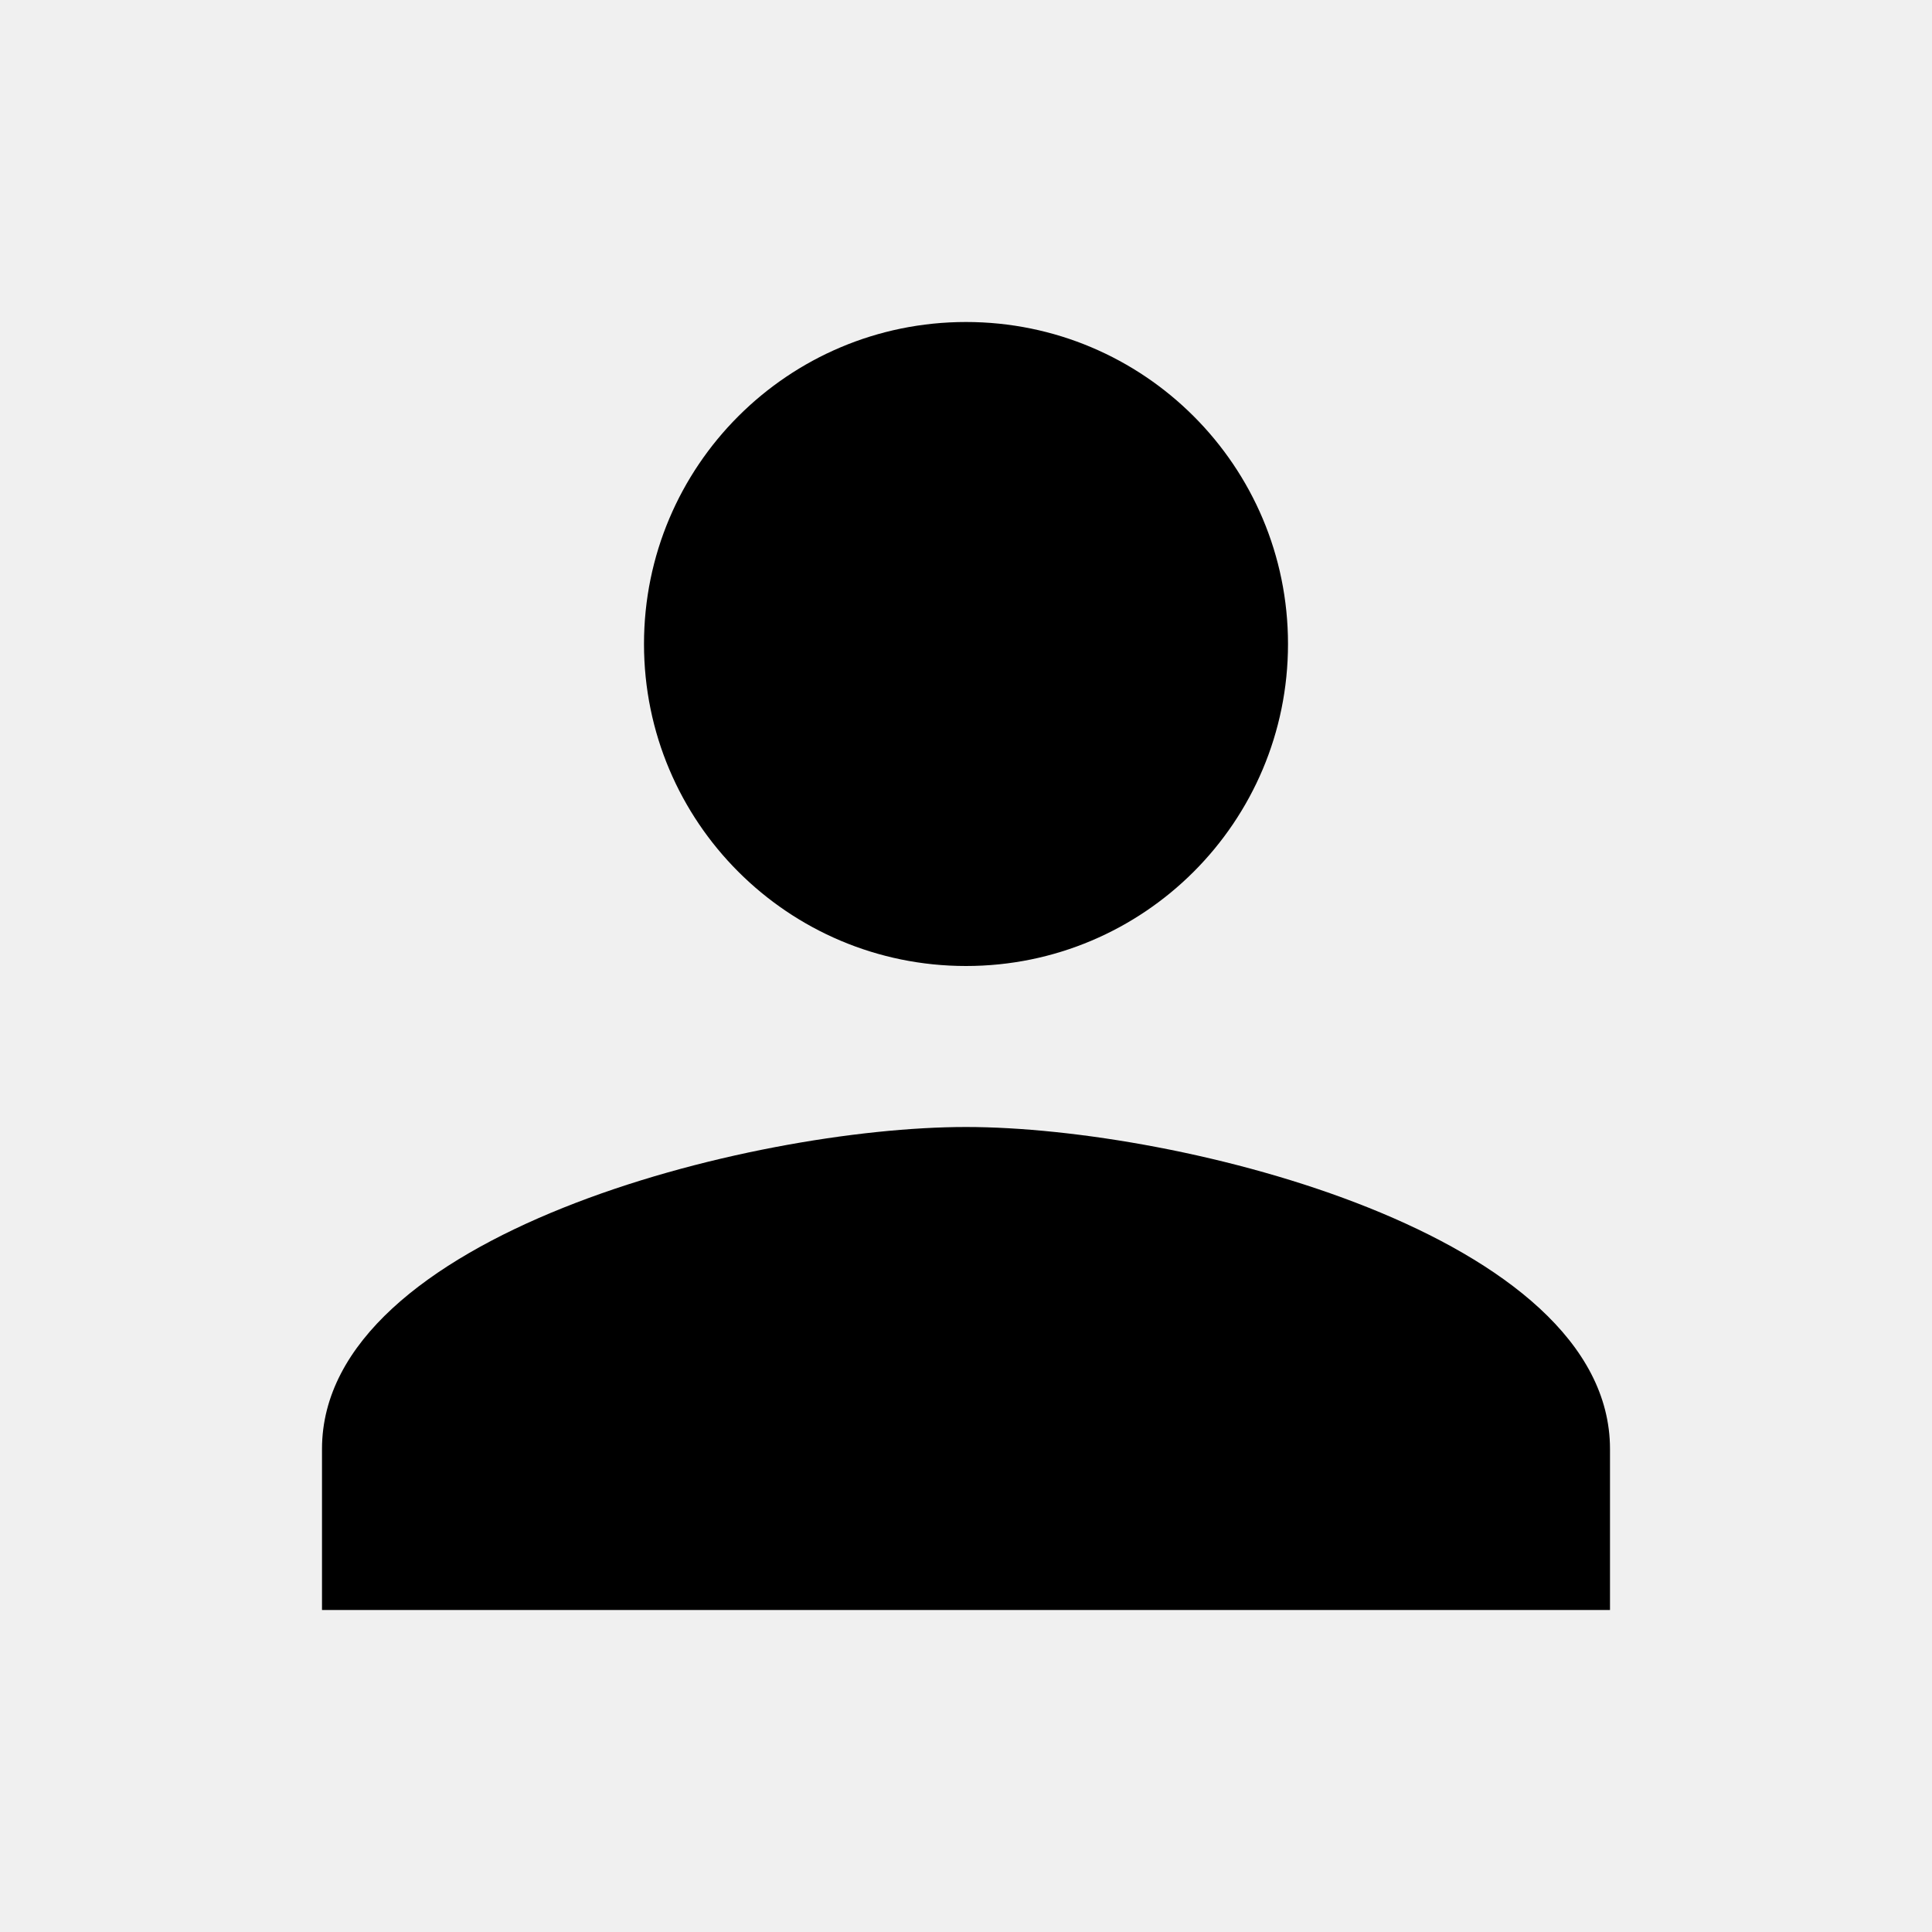
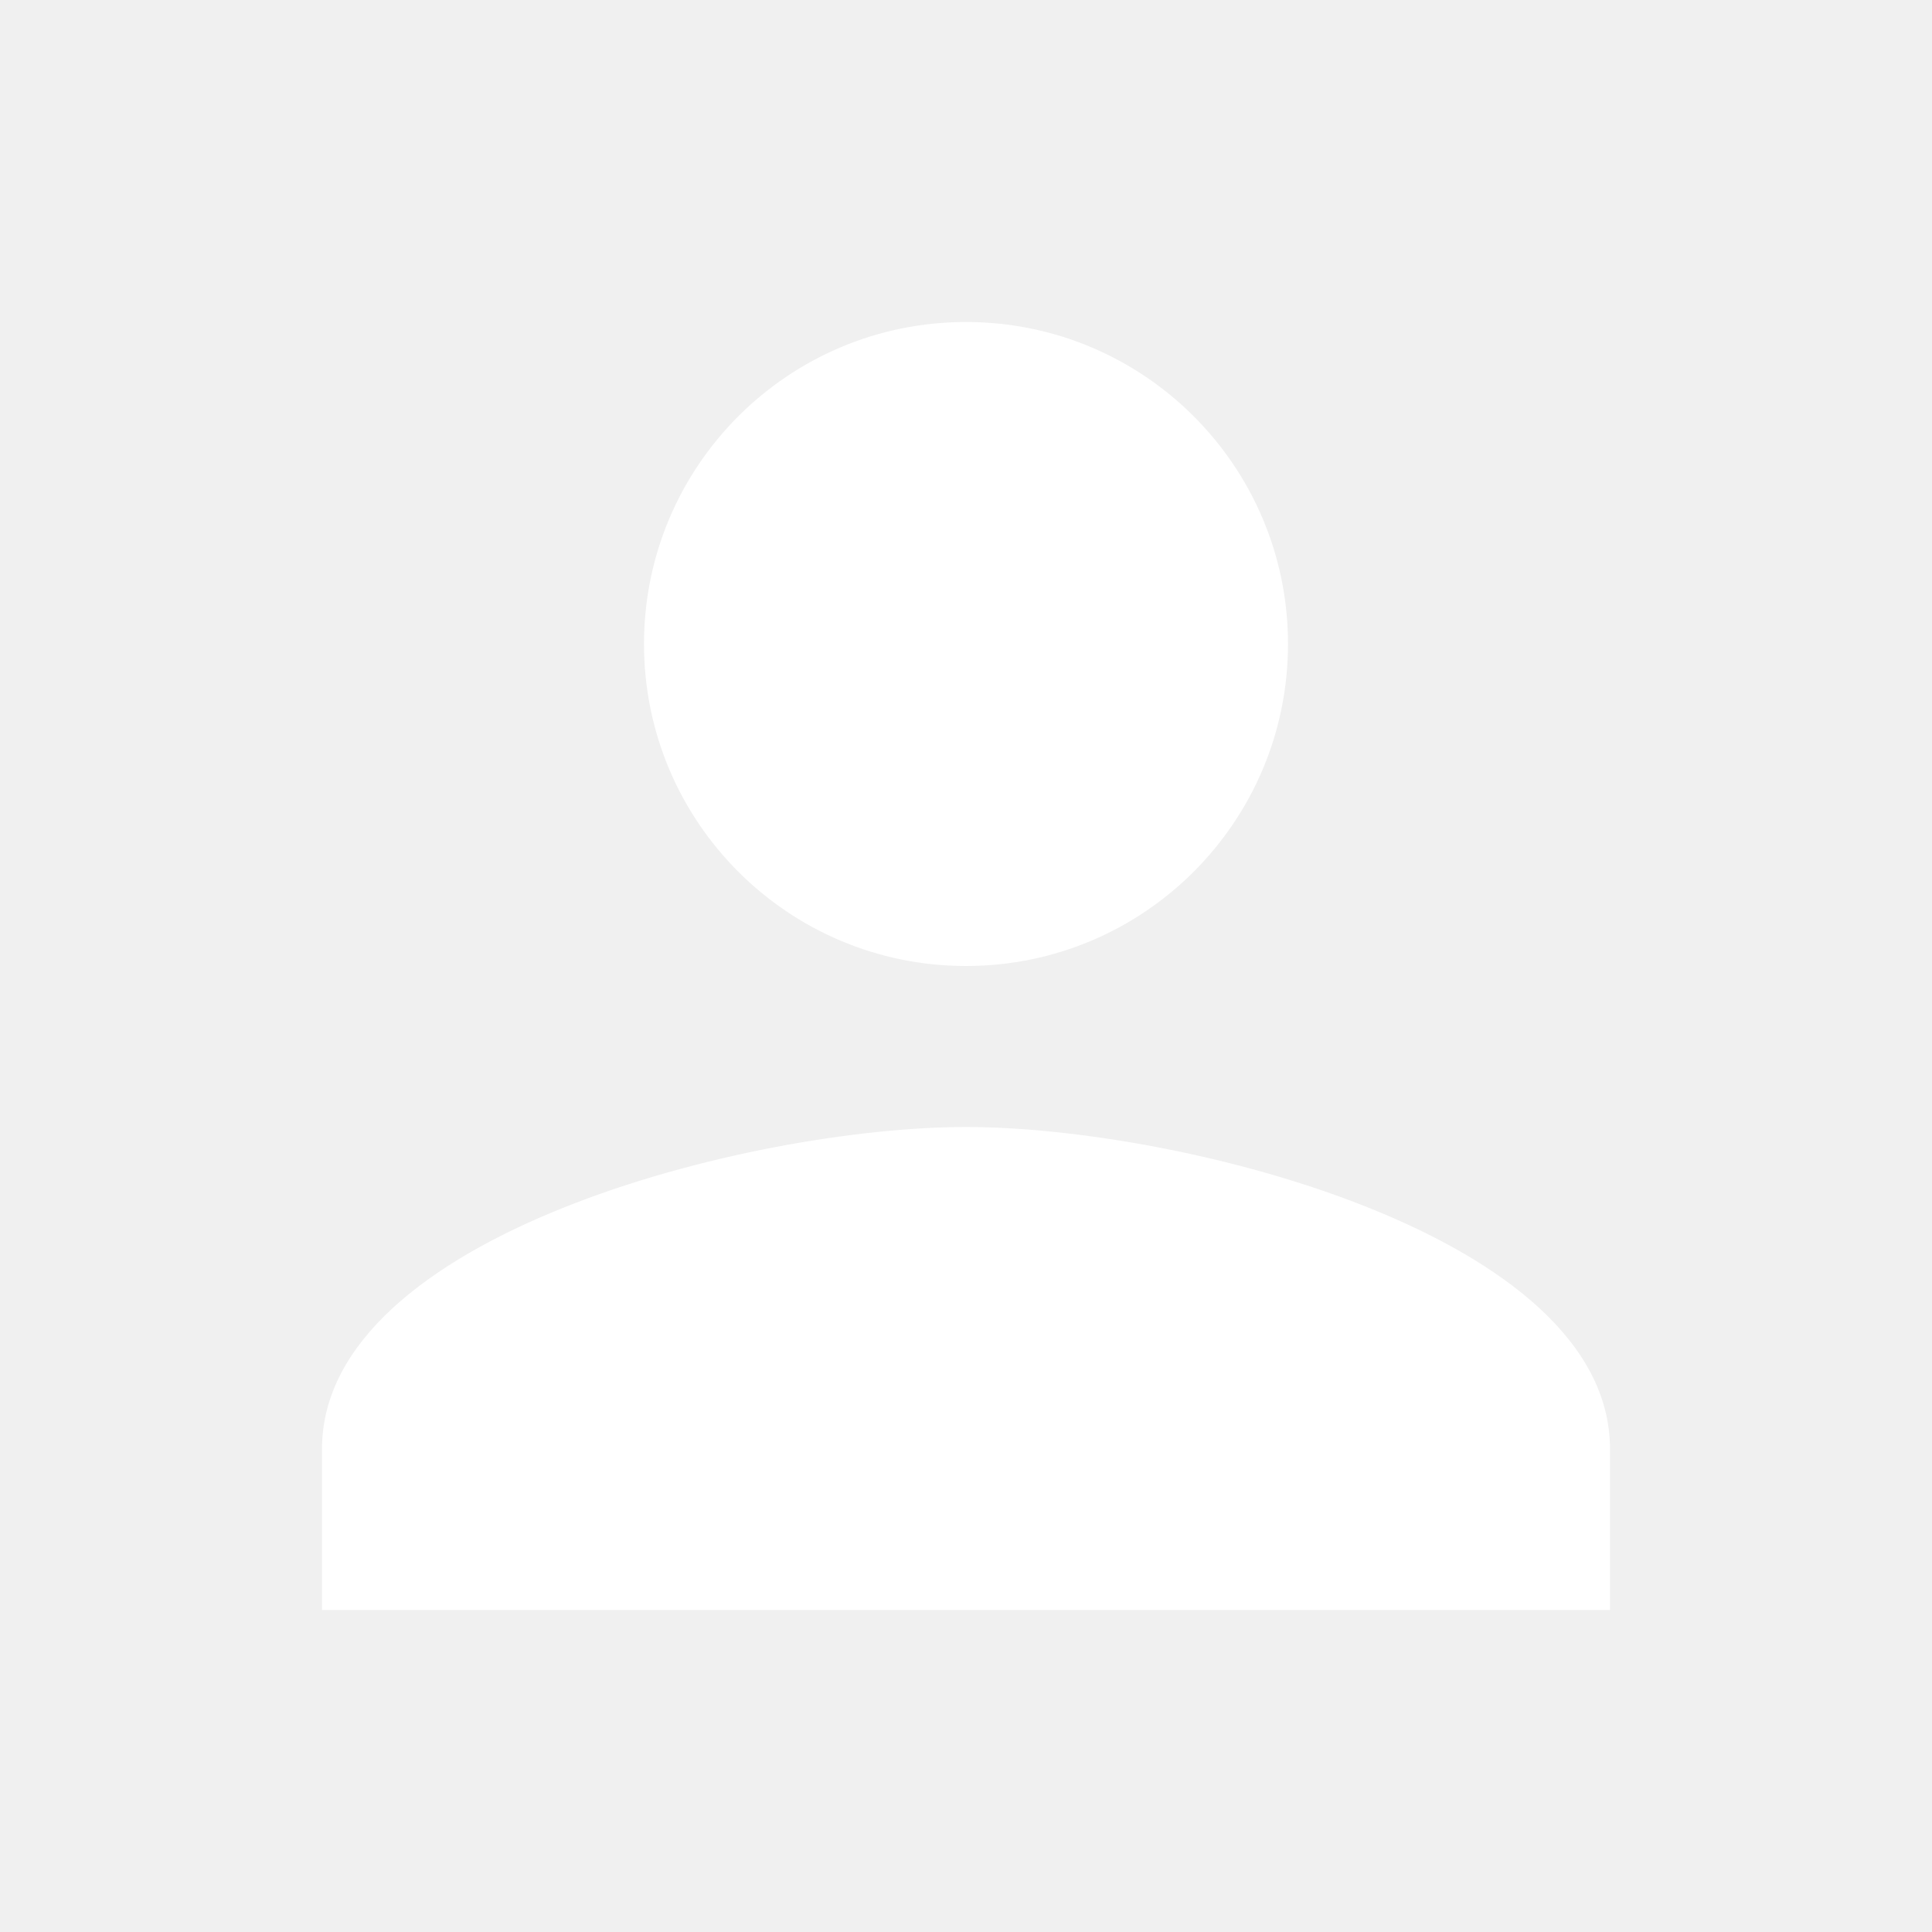
- <svg class="MuiSvgIcon-root MuiSvgIcon-fontSizeMedium MuiSvgIcon-root MuiSvgIcon-fontSizeLarge css-1shn170" focusable="false" aria-hidden="true" viewBox="0 0 24 24" data-testid="PersonIcon" tabindex="-1" title="Person">
+ <svg xmlns="http://www.w3.org/2000/svg" height="24px" viewBox="0 0 24 24" width="24px" fill="#FFFFFF">
+   <path d="M0 0h24v24H0z" fill="none" />
  <path d="M12 12c2.21 0 4-1.79 4-4s-1.79-4-4-4-4 1.79-4 4 1.79 4 4 4zm0 2c-2.67 0-8 1.34-8 4v2h16v-2c0-2.66-5.33-4-8-4z" />
</svg>
